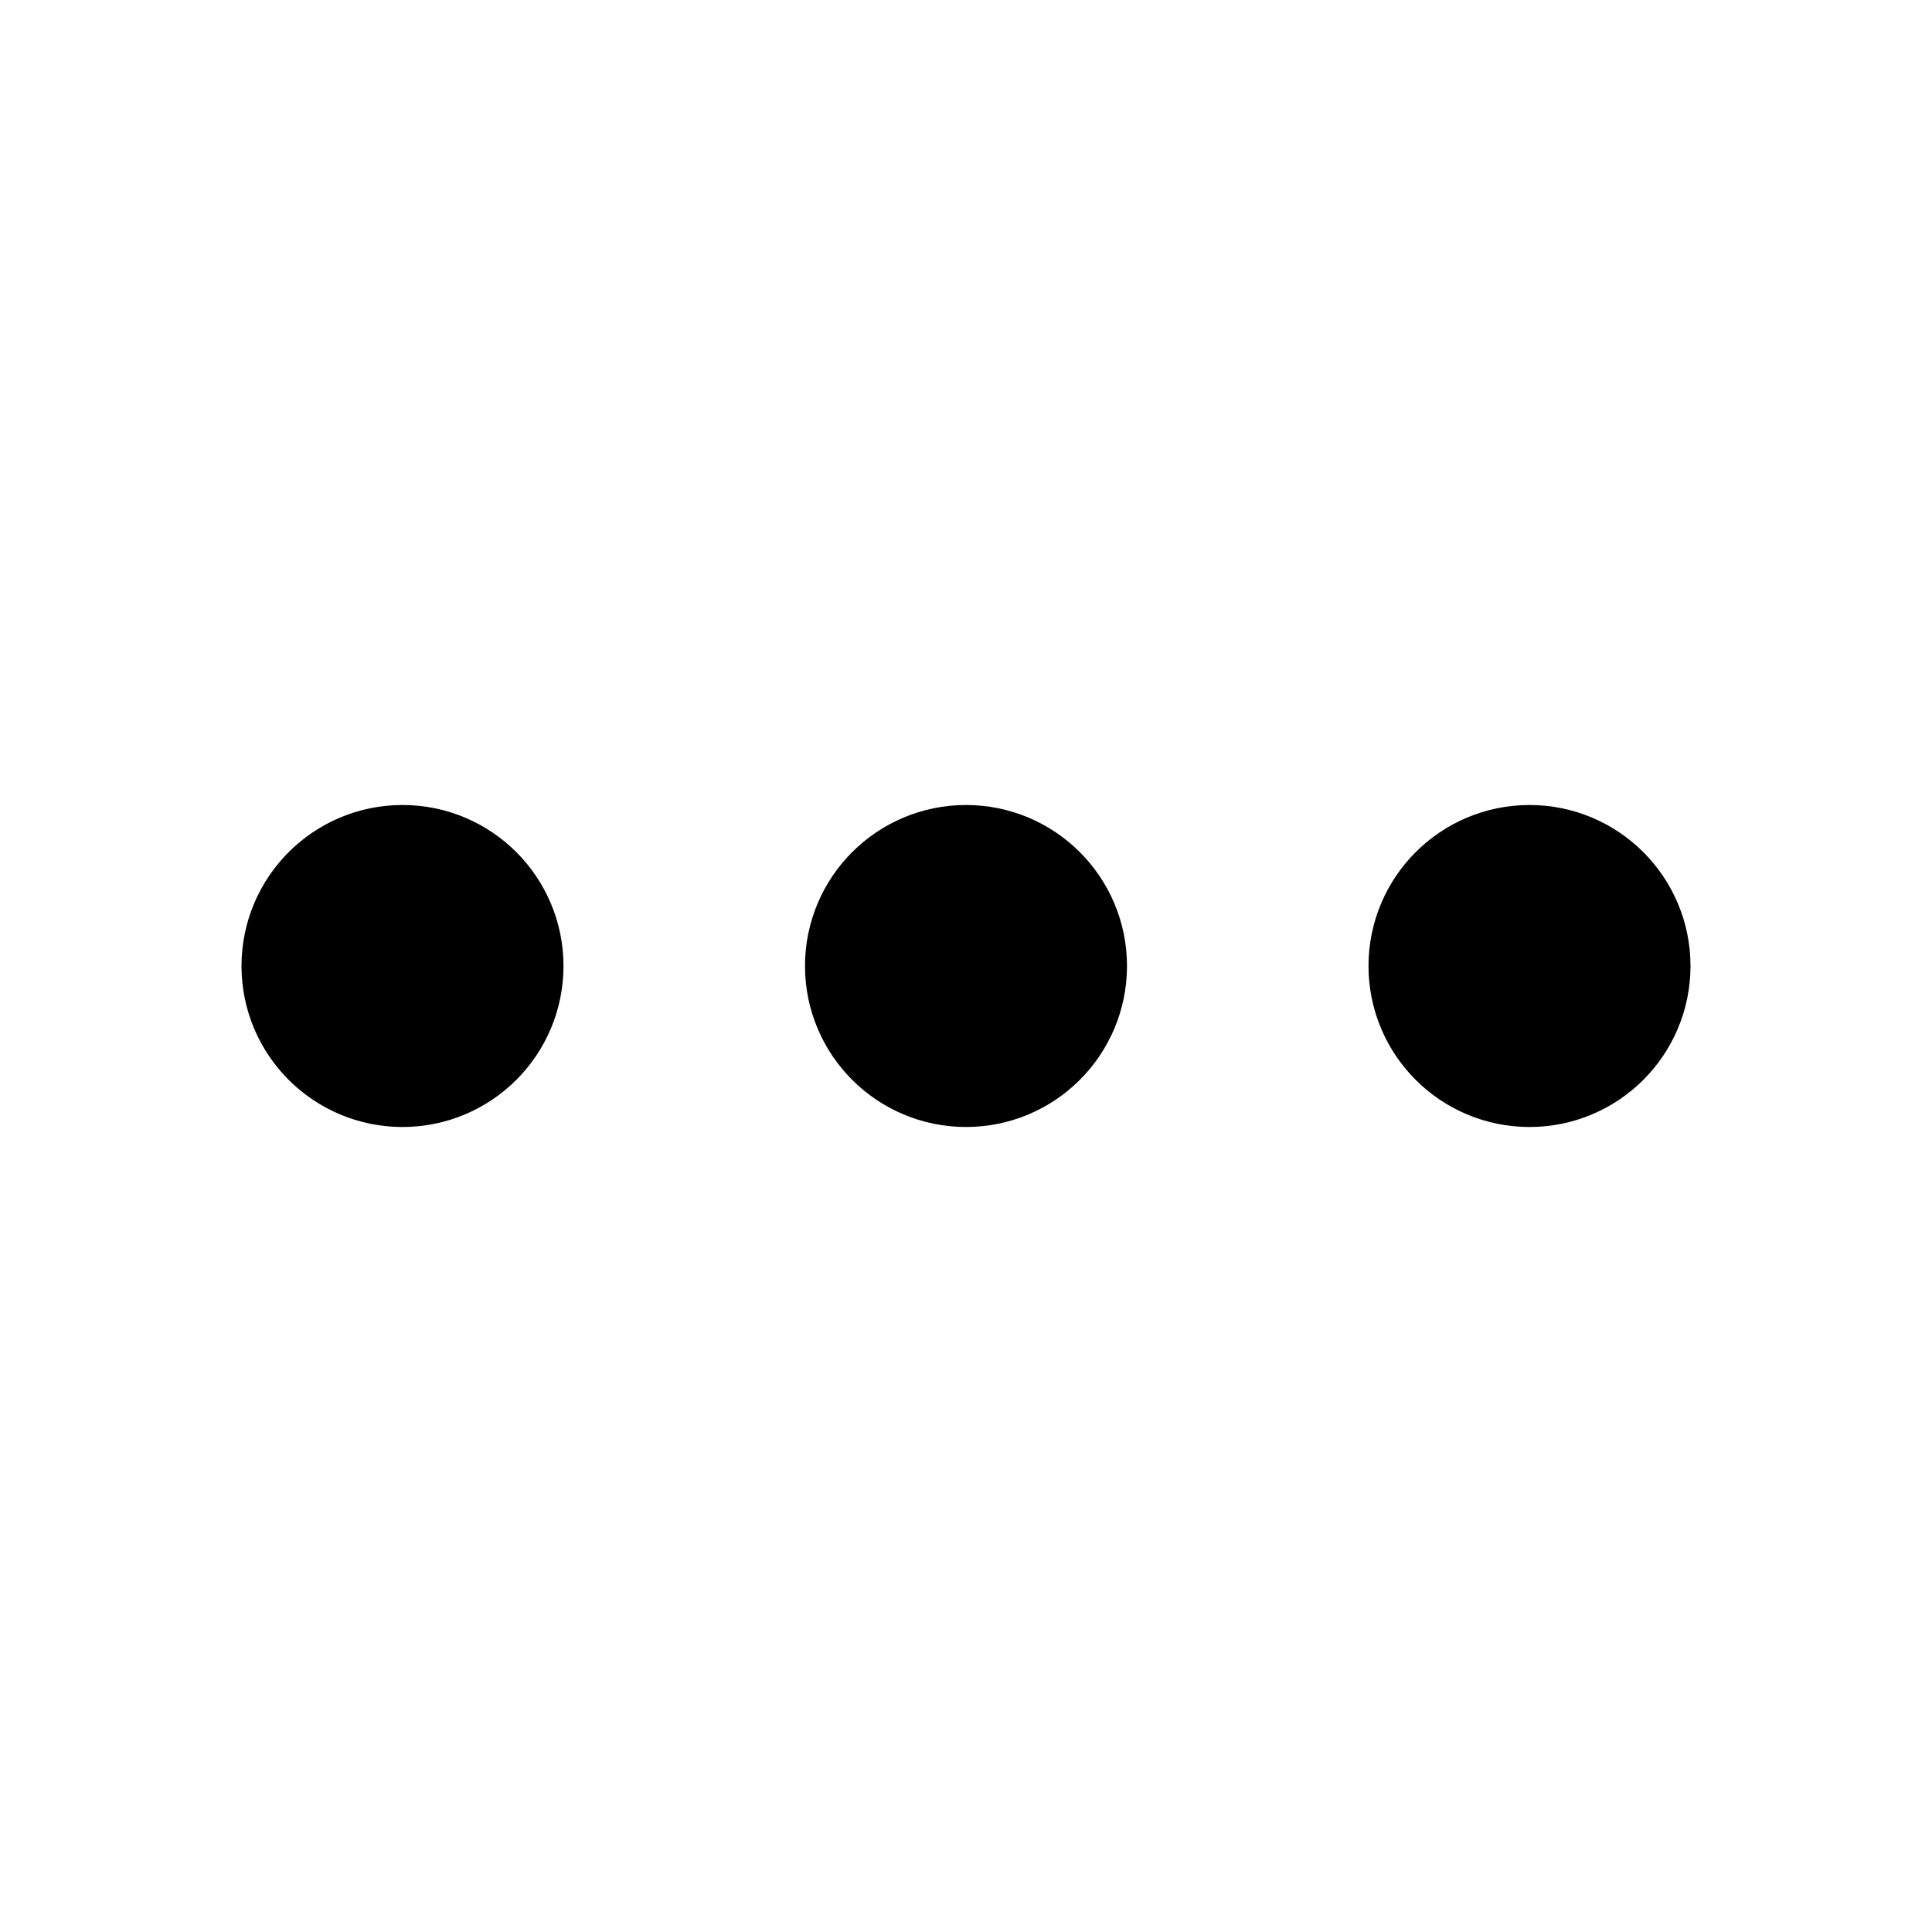
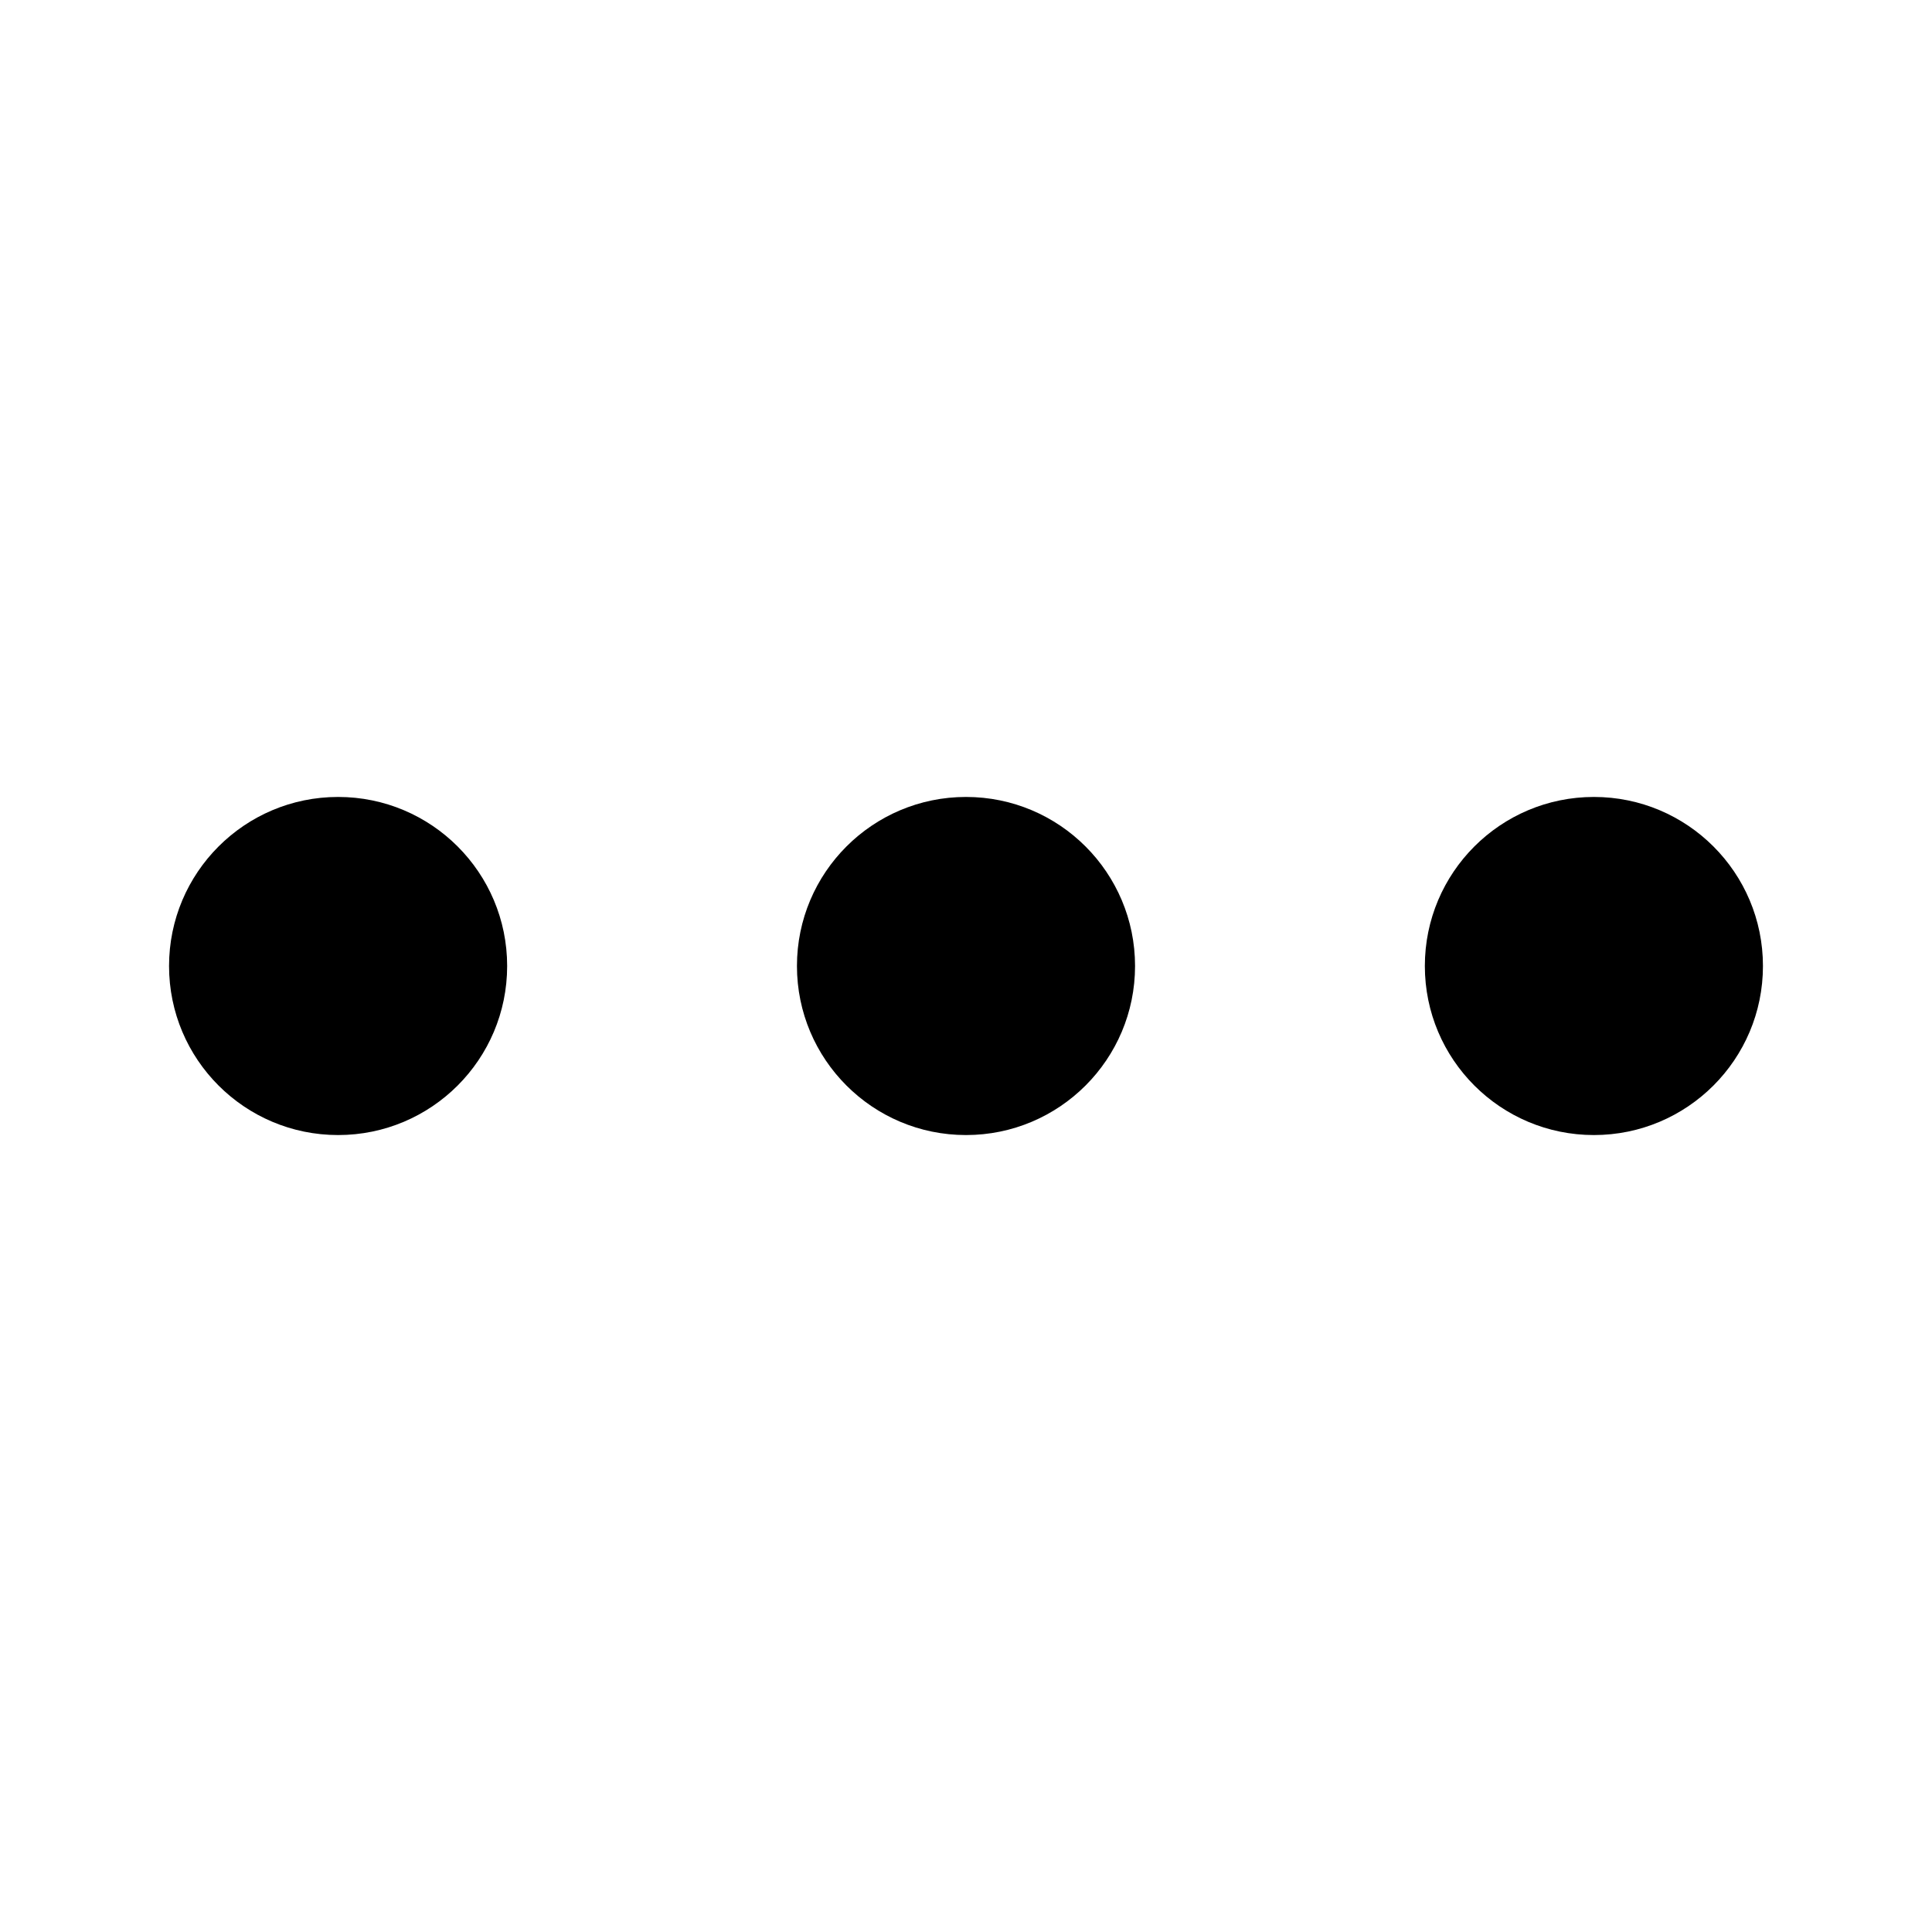
- <svg xmlns="http://www.w3.org/2000/svg" width="24" height="24" viewBox="0 0 24 24" fill="none" stroke="currentColor" stroke-width="2" stroke-linecap="round" stroke-linejoin="round">
-   <circle cx="12" cy="12" r="1" />
-   <circle cx="19" cy="12" r="1" />
-   <circle cx="5" cy="12" r="1" />
+ <svg xmlns="http://www.w3.org/2000/svg" width="24" height="24" viewBox="0 0 24 24" fill="currentColor" stroke="none" stroke-width="2" stroke-linecap="round" stroke-linejoin="round">
+   <circle cx="12" cy="12" r="2.1" />
+   <circle cx="19.8" cy="12" r="2.1" />
+   <circle cx="4.2" cy="12" r="2.1" />
</svg>
